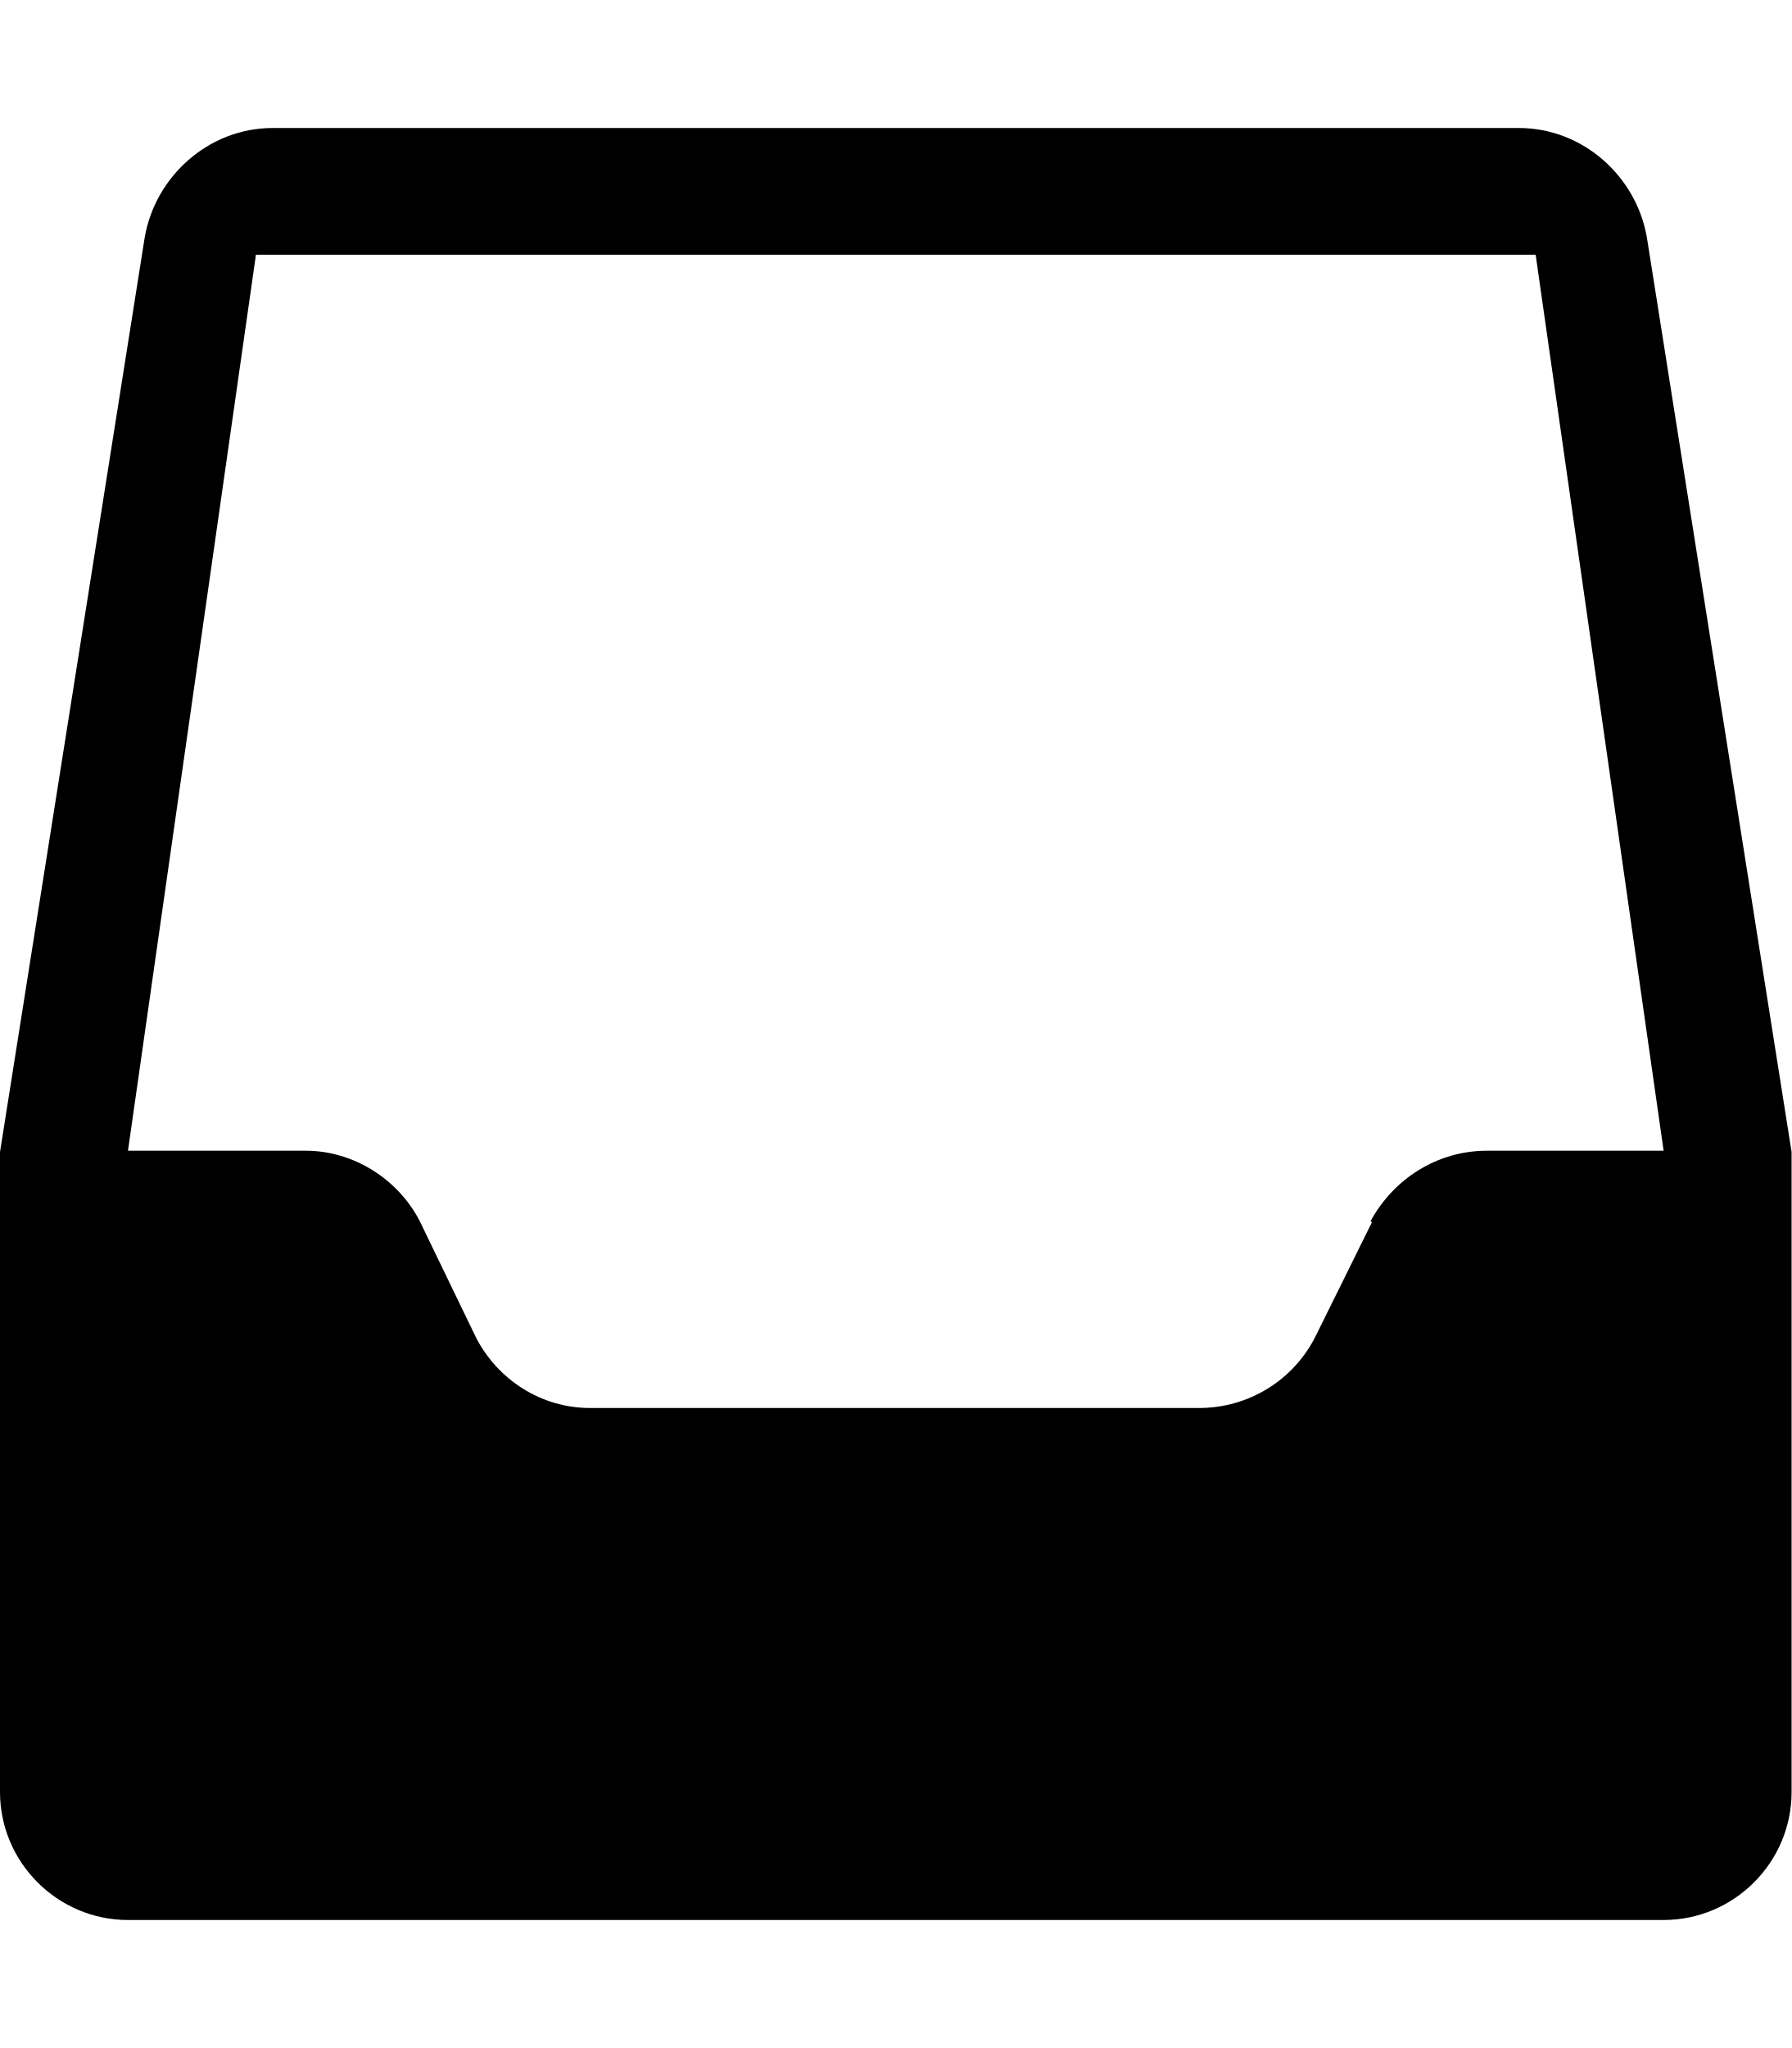
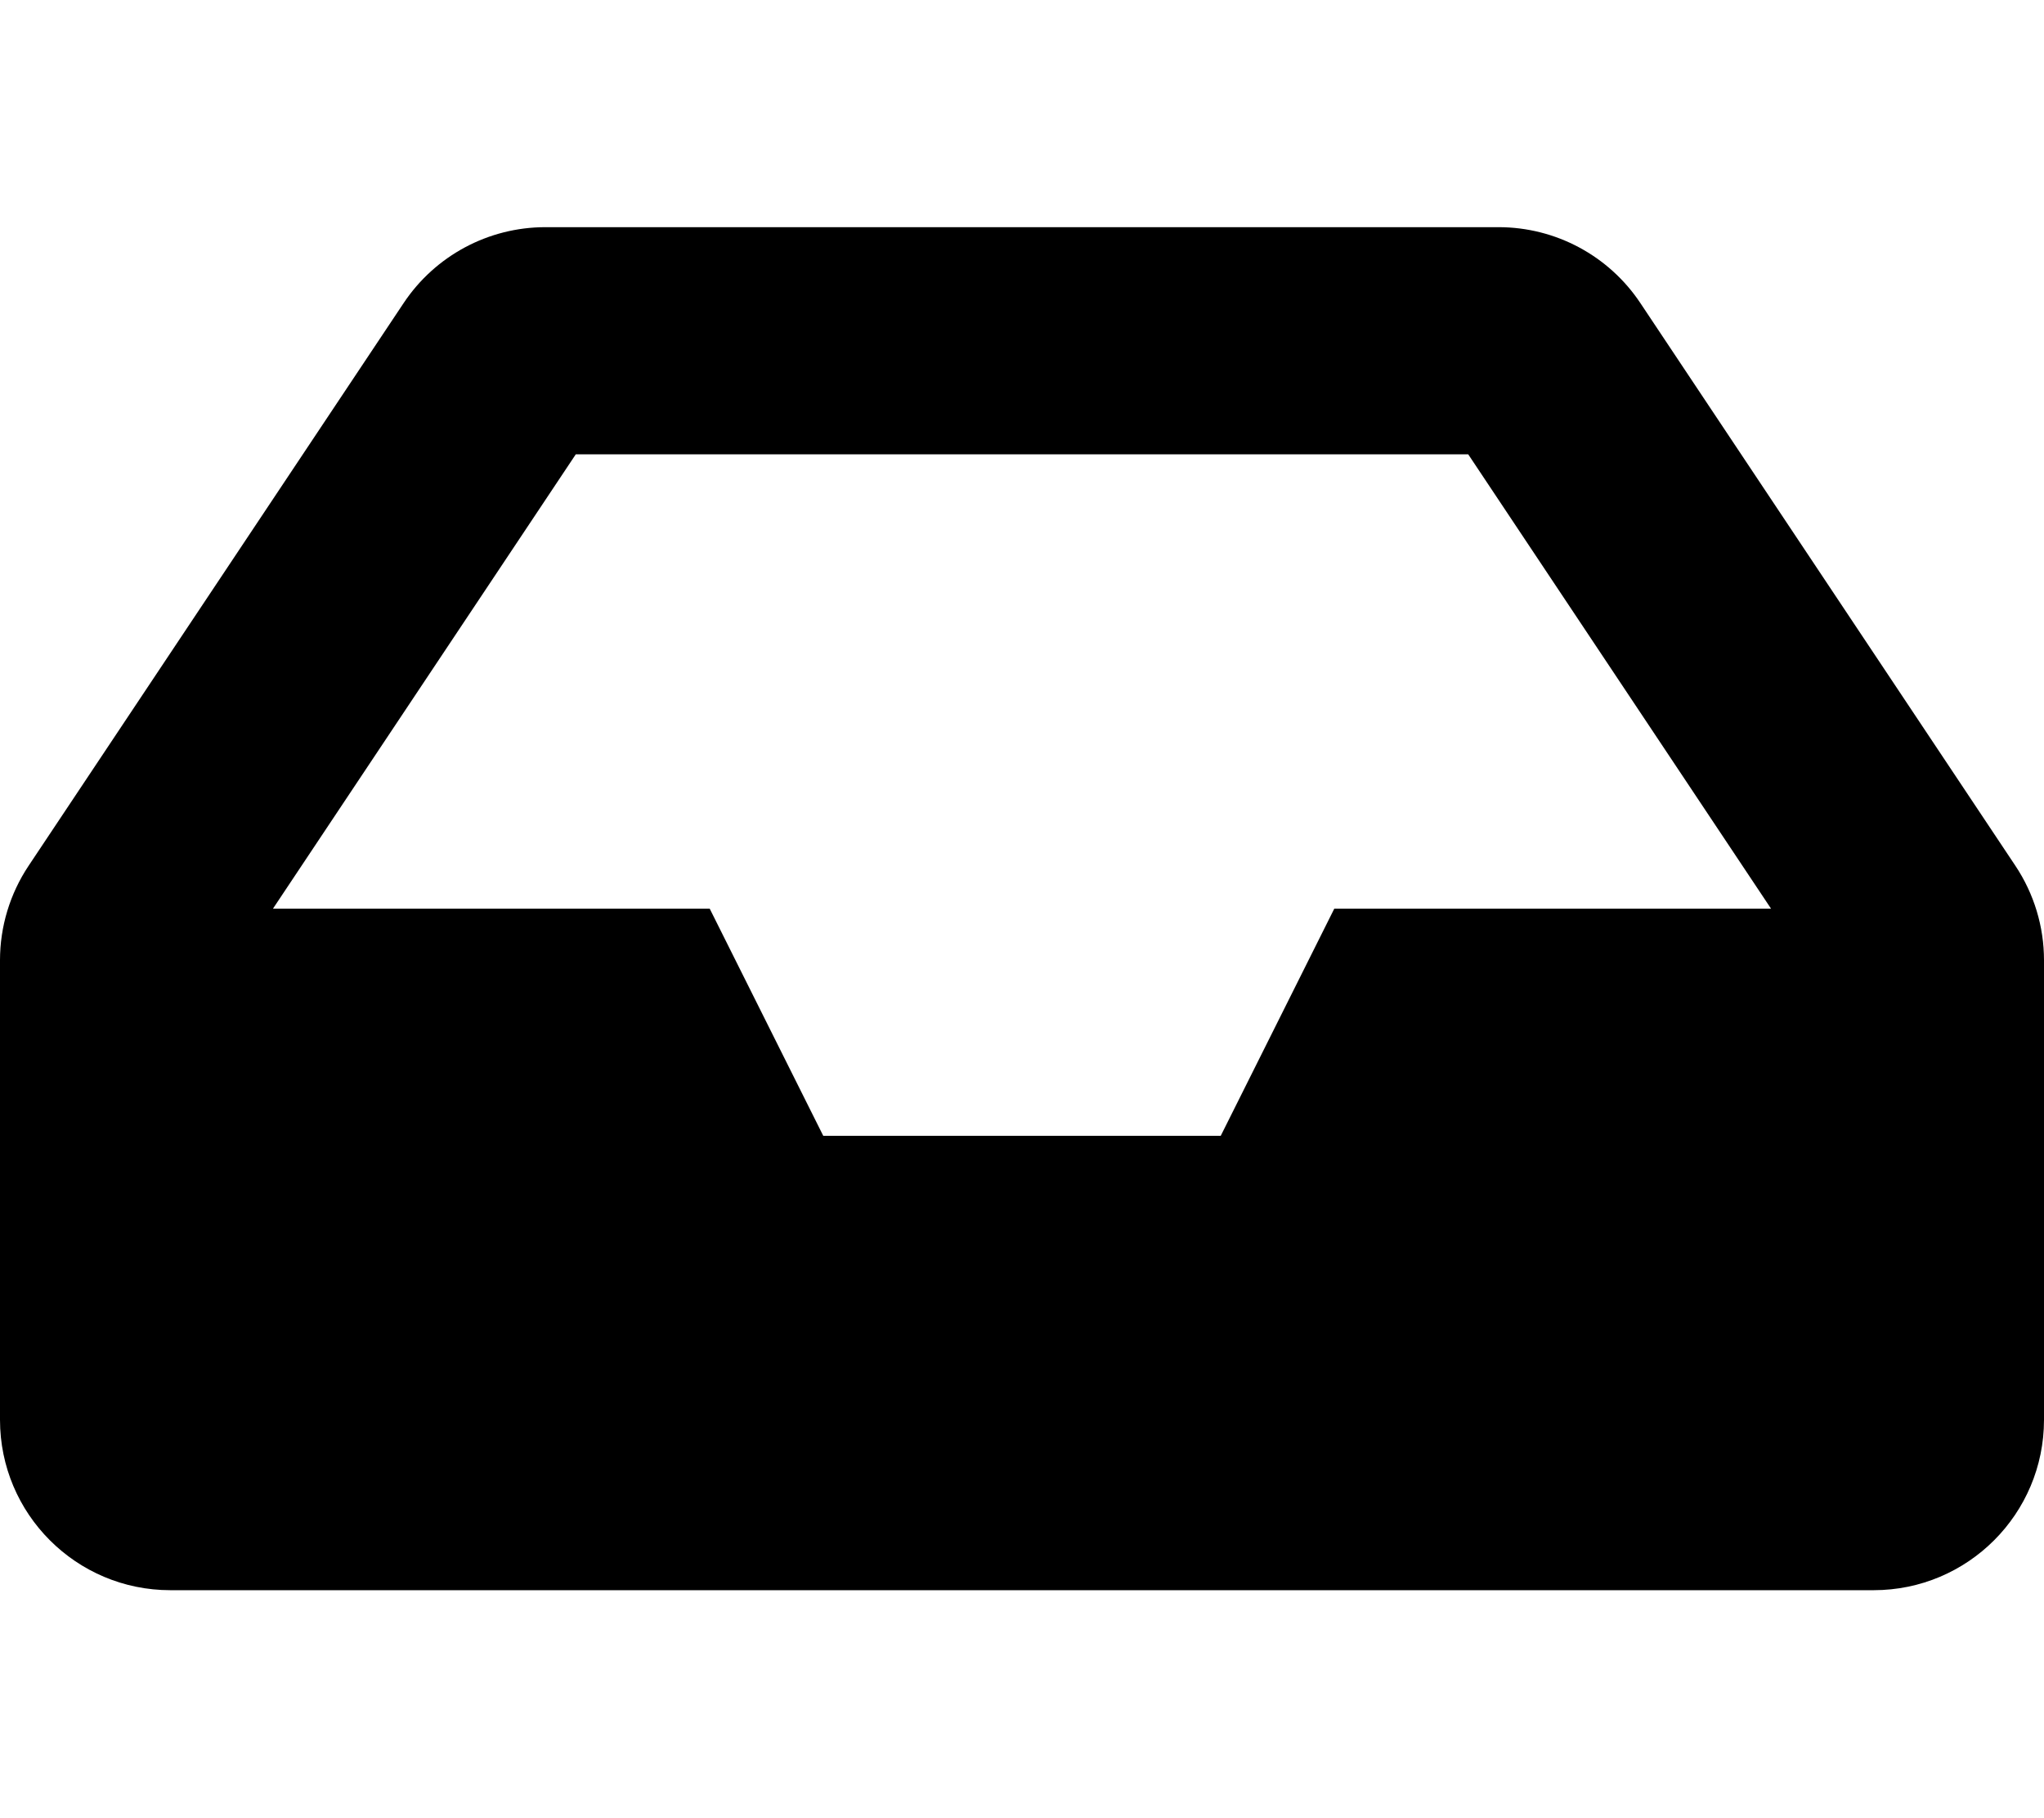
- <svg xmlns="http://www.w3.org/2000/svg" width="14px" height="16px" viewBox="0 0 14 16" version="1.1">
-   <defs />
-   <g id="Octicons" stroke="none" stroke-width="1" fill="none" fill-rule="evenodd">
-     <g id="inbox" fill="#000000">
-       <path d="M14,9 L12.87,1.86 C12.79,1.38 12.37,1 11.87,1 L2.13,1 C1.63,1 1.21,1.38 1.13,1.86 L0,9 L0,14 C0,14.55 0.45,15 1,15 L13,15 C13.55,15 14,14.55 14,14 L14,9 L14,9 Z M10.72,9.55 L10.28,10.44 C10.11,10.78 9.76,11 9.37,11 L4.61,11 C4.23,11 3.89,10.78 3.72,10.45 L3.28,9.54 C3.11,9.21 2.76,8.99 2.39,8.99 L1,8.99 L2,1.99 L12,1.99 L13,8.99 L11.62,8.99 C11.23,8.99 10.89,9.21 10.71,9.54 L10.72,9.55 Z" id="Shape" />
-     </g>
-   </g>
+ <svg xmlns="http://www.w3.org/2000/svg" viewBox="0 0 576 512">
+   <path d="M567.938 243.908L462.25 85.374A48.003 48.003 0 0 0 422.311 64H153.689a48 48 0 0 0-39.938 21.374L8.062 243.908A47.994 47.994 0 0 0 0 270.533V400c0 26.51 21.49 48 48 48h480c26.51 0 48-21.49 48-48V270.533a47.994 47.994 0 0 0-8.062-26.625zM162.252 128h251.497l85.333 128H376l-32 64H232l-32-64H76.918l85.334-128z" />
</svg>
